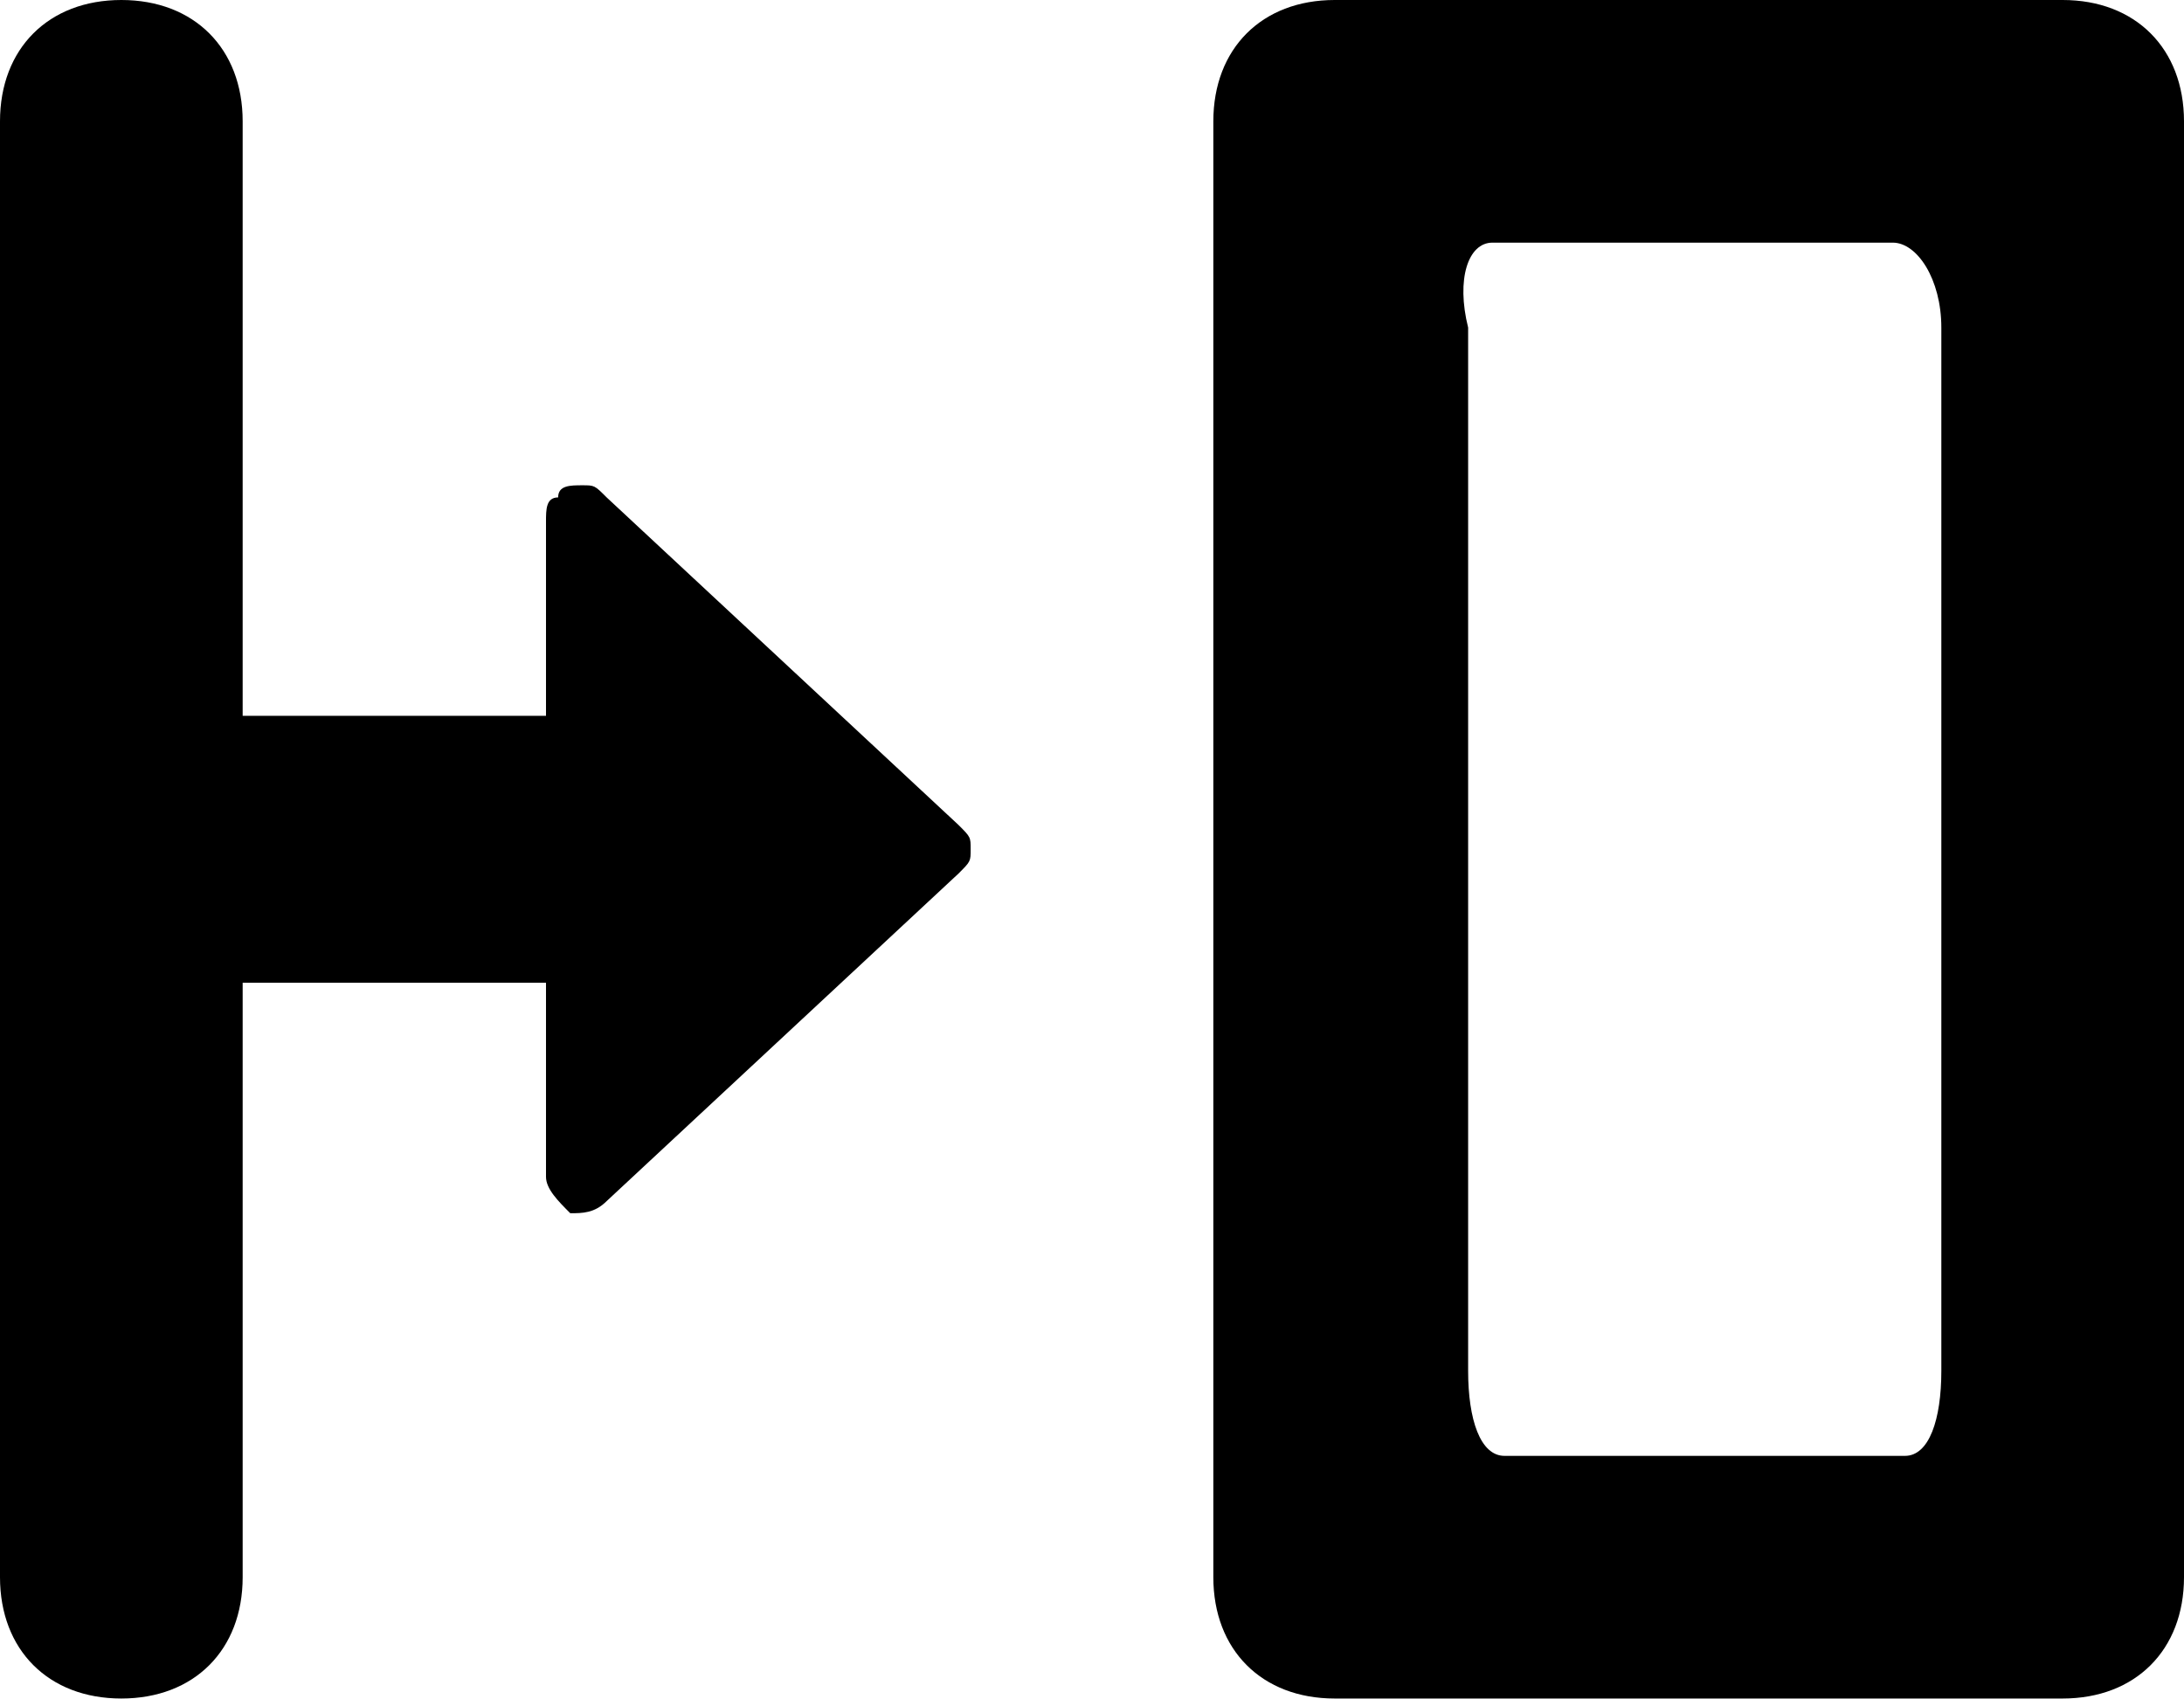
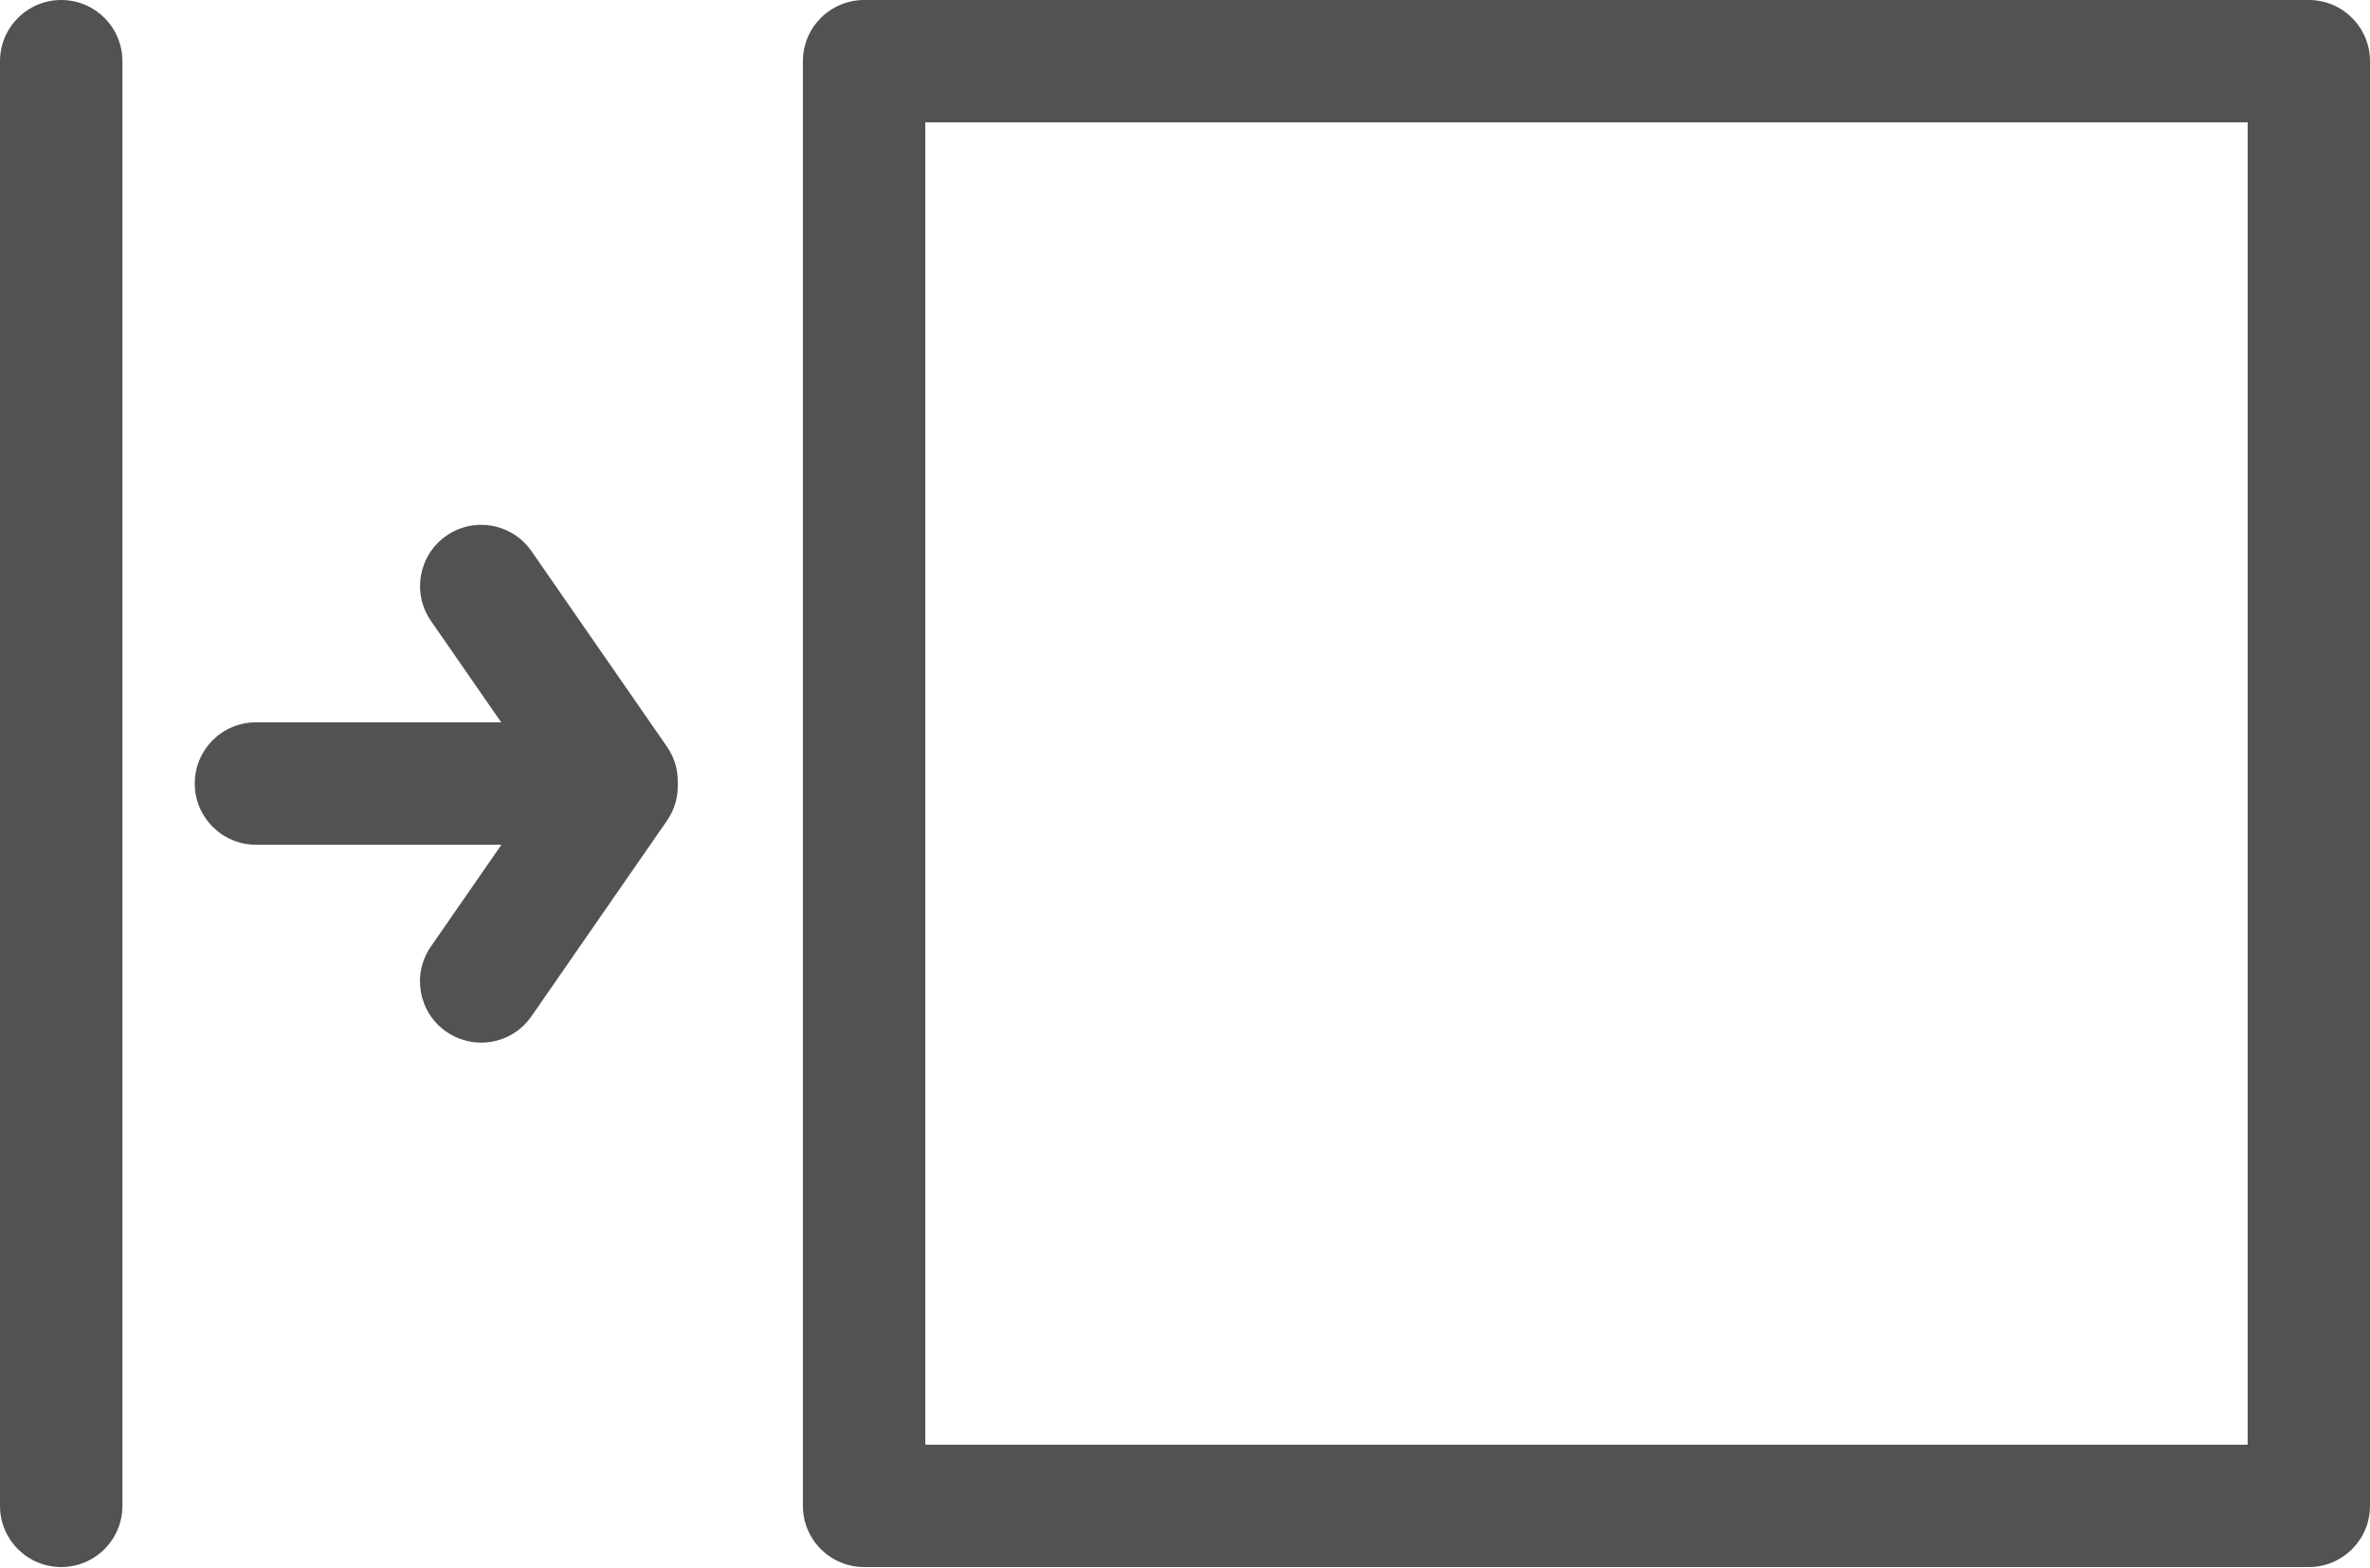
- <svg xmlns="http://www.w3.org/2000/svg" version="1.1" x="0px" y="0px" viewBox="0 0 18 14" style="enable-background:new 0 0 18 14;" xml:space="preserve">
-   <path d="M17,0h-6c-0.6,0-1,0.4-1,1v12c0,0.6,0.4,1,1,1h6c0.6,0,1-0.4,1-1V1C18,0.4,17.6,0,17,0z M16,11.3     c0,0.4-0.1,0.7-0.3,0.7h-3.3c-0.2,0-0.3-0.3-0.3-0.7V2.7C12,2.3,12.1,2,12.3,2h3.3C15.8,2,16,2.3,16,2.7V11.3z M5,4.1     C4.9,4,4.9,4,4.8,4C4.7,4,4.6,4,4.6,4.1C4.5,4.1,4.5,4.2,4.5,4.3v1.6H2V1c0-0.6-0.4-1-1-1S0,0.4,0,1v5.2c0,0,0,0,0,0v1.6     c0,0,0,0,0,0V13c0,0.6,0.4,1,1,1s1-0.4,1-1V8.1h2.5v1.6c0,0.1,0.1,0.2,0.2,0.3c0.1,0,0.2,0,0.3-0.1l2.9-2.7C8,7.1,8,7.1,8,7     c0-0.1,0-0.1-0.1-0.2L5,4.1z" />
+ <svg xmlns="http://www.w3.org/2000/svg" version="1.1" id="Calque_1" x="0px" y="0px" viewBox="0 0 4000 2644.8" style="enable-background:new 0 0 4000 2644.8;" xml:space="preserve">
+   <style type="text/css">
+ 	.st0{fill:#525252;}
+ </style>
+   <g>
+     <path class="st0" d="M3896.7,2644.8H1458.4c-57,0-103.3-46.2-103.3-103.3V103.3c0-57,46.2-103.3,103.3-103.3h2438.3   c57,0,103.3,46.2,103.3,103.3v2438.3C4000,2598.6,3953.8,2644.8,3896.7,2644.8z M1561.7,2438.3h2231.8V206.5H1561.7V2438.3z" />
+   </g>
+   <g>
+     <path class="st0" d="M103.3,2644.8c-57,0-103.3-46.2-103.3-103.3V103.3C0,46.3,46.2,0,103.3,0s103.3,46.2,103.3,103.3v2438.3   C206.6,2598.6,160.3,2644.8,103.3,2644.8z" />
+   </g>
+   <path class="st0" d="M1126,1260.7L897.1,930.3c-32.5-46.9-96.8-58.6-143.7-26.1s-58.5,96.8-26.1,143.7l118.6,171.2H432  c-57,0-103.3,46.2-103.3,103.3S375,1425.7,432,1425.7h414.3l-119.1,171.9c-32.5,46.9-20.8,111.2,26.1,143.7  c18,12.4,38.5,18.4,58.7,18.4c32.8,0,65-15.5,85-44.5l228.9-330.4c13.1-18.9,18.7-40.7,18-62.1  C1144.7,1301.3,1139.1,1279.6,1126,1260.7z" />
</svg>
